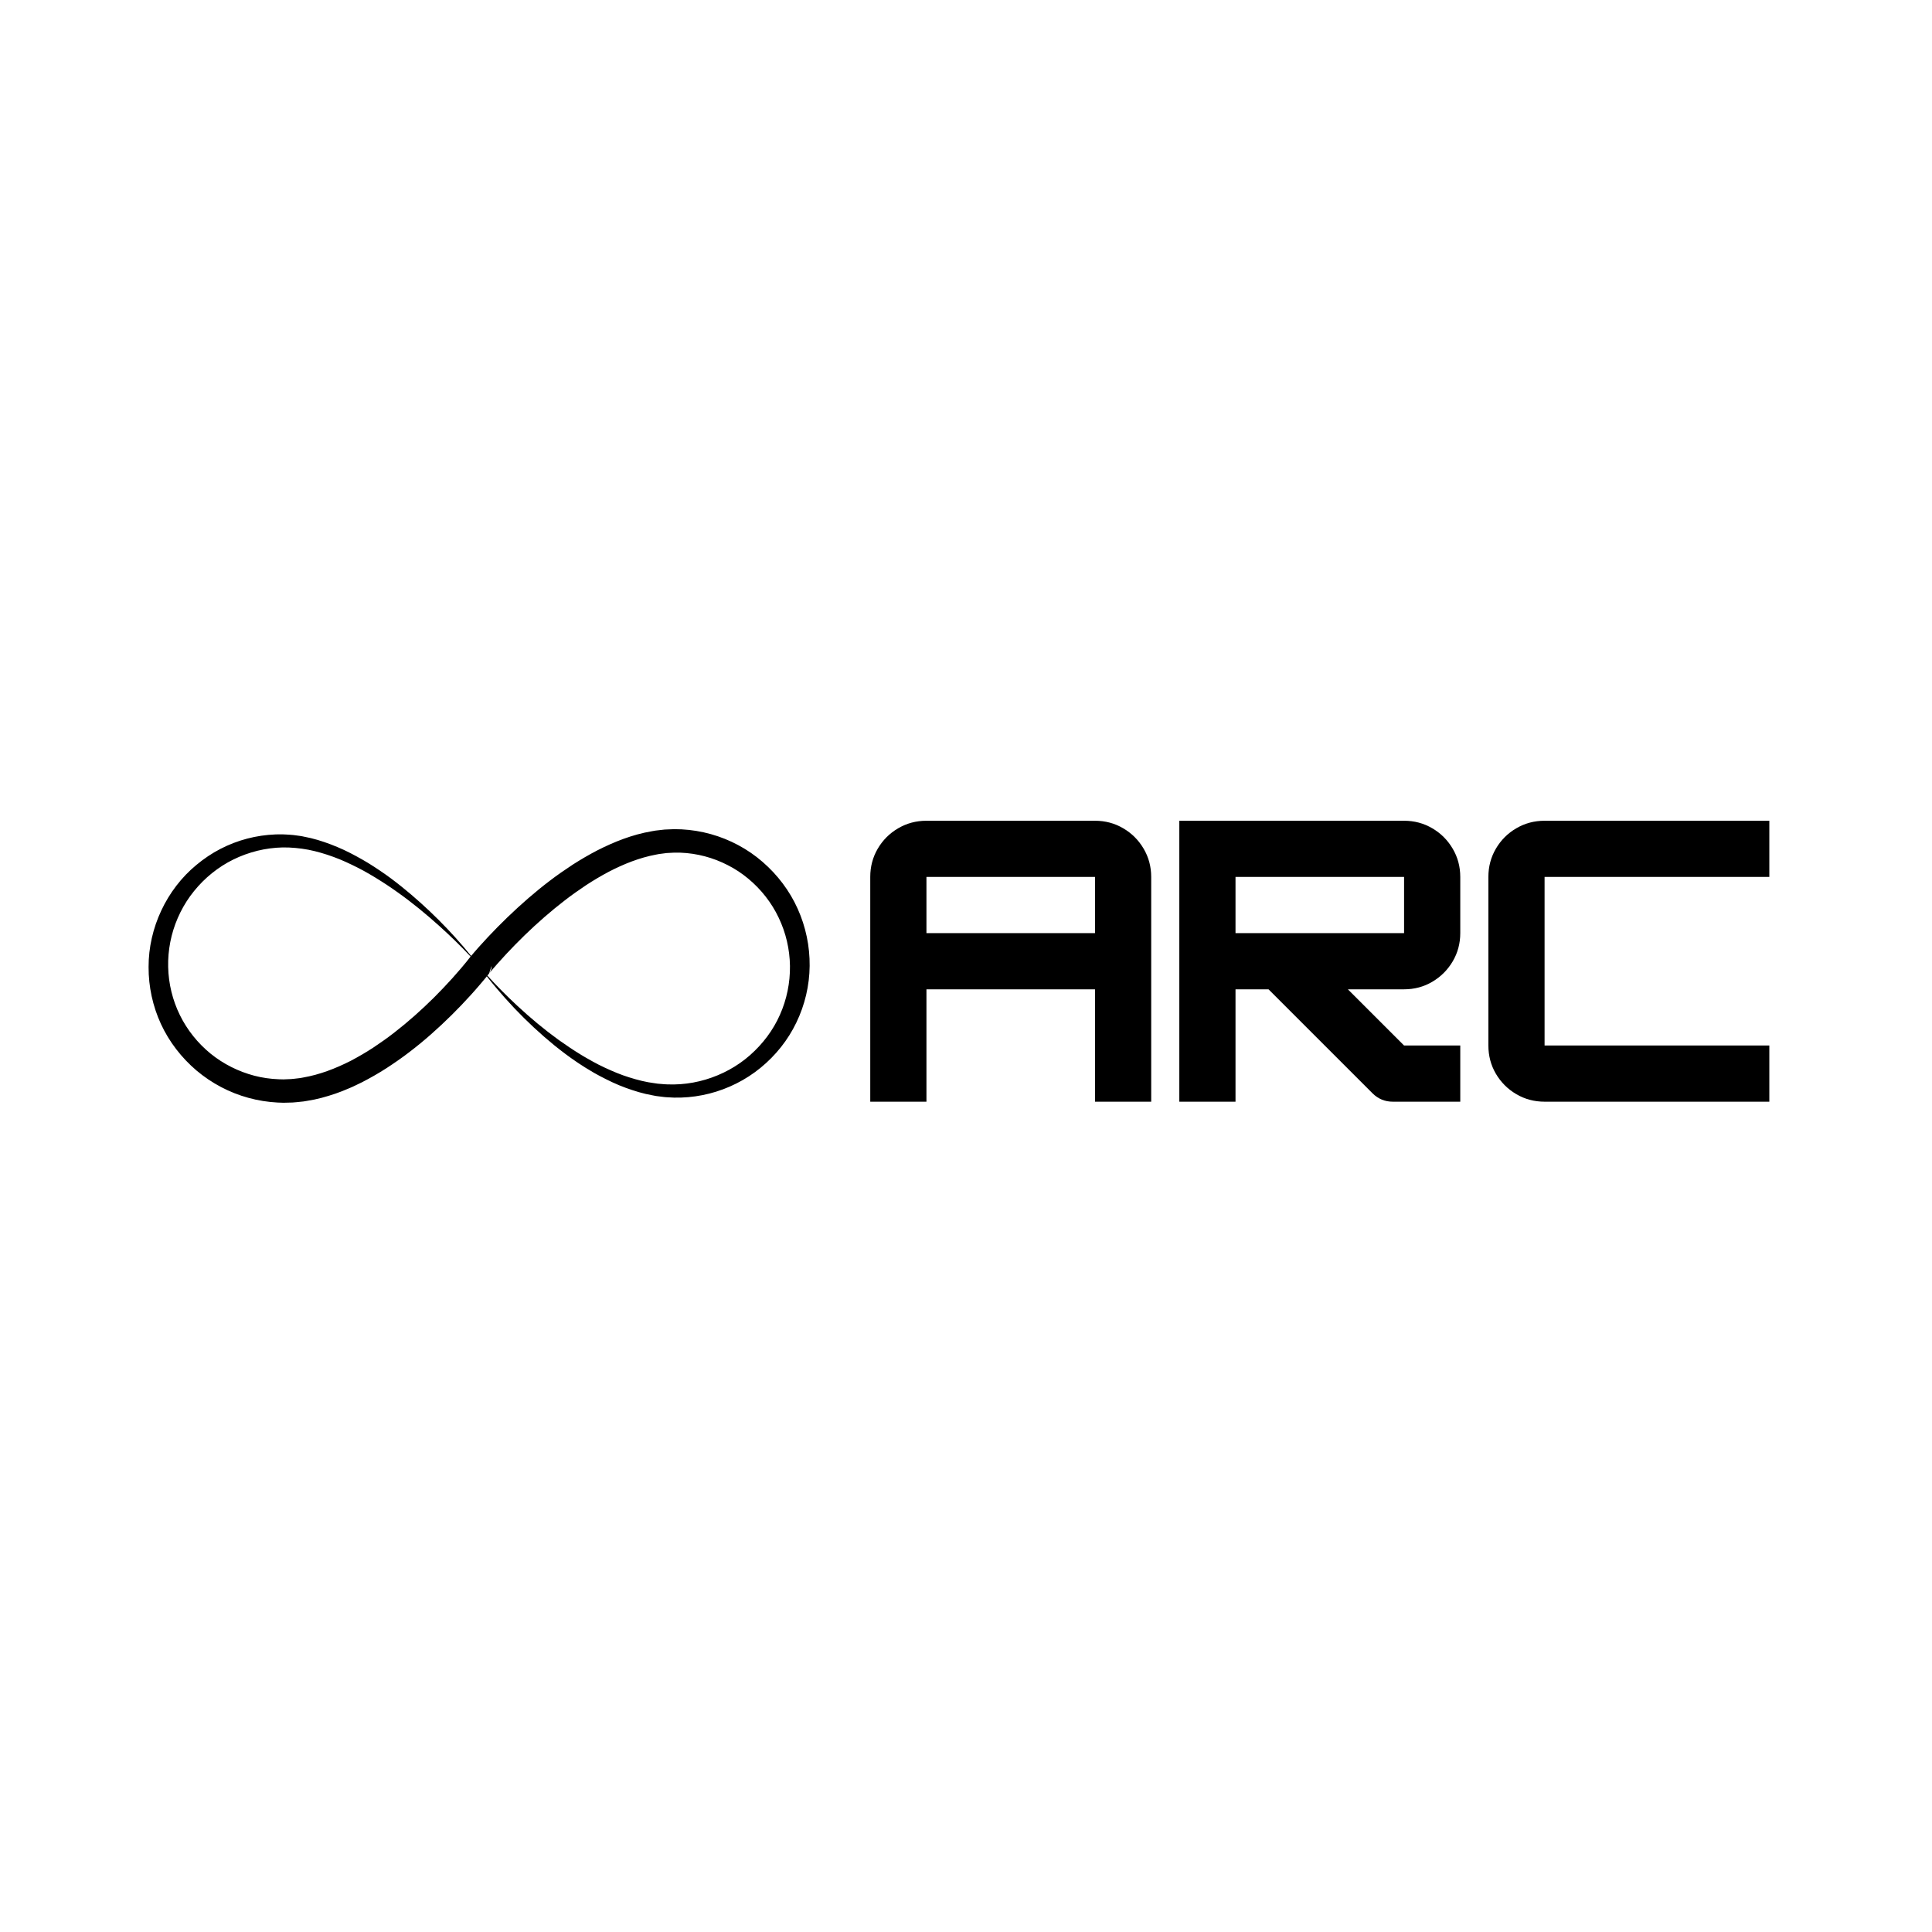
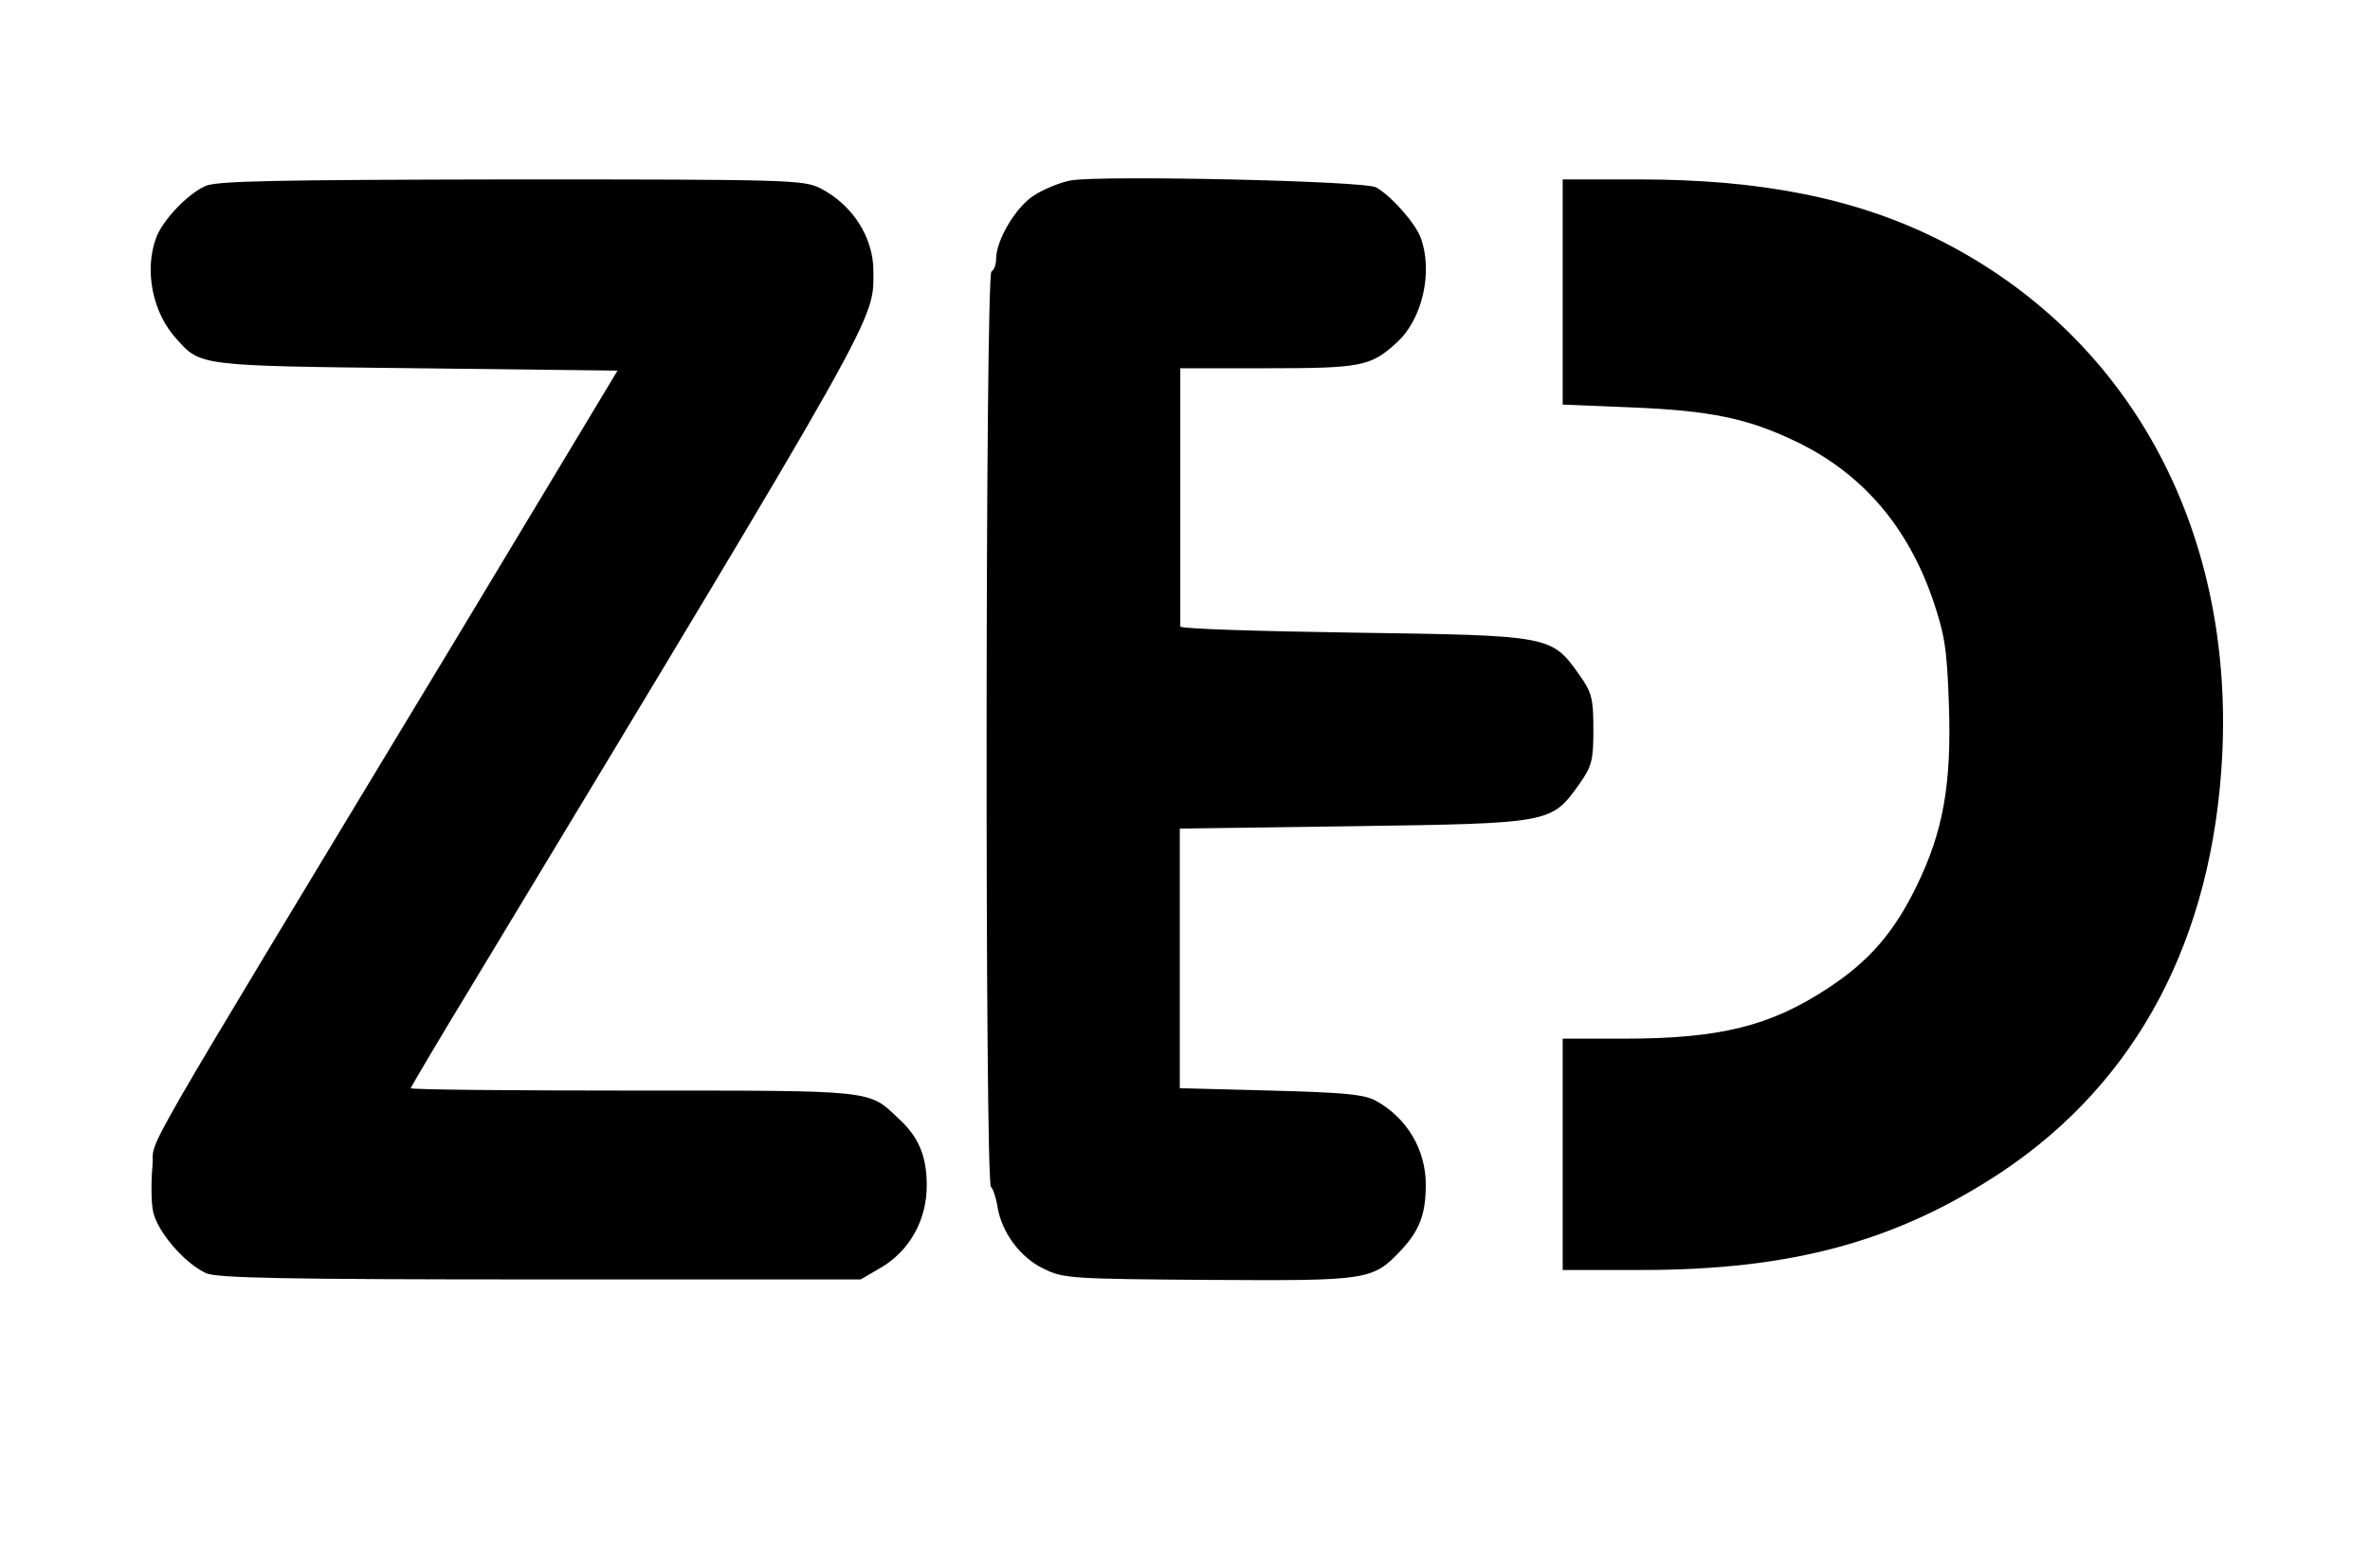
- <svg xmlns="http://www.w3.org/2000/svg" width="500" zoomAndPan="magnify" viewBox="0 0 375 375" height="500" preserveAspectRatio="xMidYMid meet" version="1.0">
-   <defs>
-     <g />
-     <clipPath id="d0567acdac">
-       <path d="M 28.84 160.941 L 157.066 160.941 L 157.066 214.043 L 28.84 214.043 Z M 28.84 160.941 " clip-rule="nonzero" />
-     </clipPath>
-   </defs>
-   <g clip-path="url(#d0567acdac)">
-     <path fill="#000000" d="M 151.383 196.973 C 150.066 199.961 148.047 202.633 145.578 204.809 C 143.109 206.988 140.141 208.594 136.965 209.543 C 135.375 210.016 133.73 210.32 132.07 210.438 C 131.652 210.457 131.234 210.488 130.816 210.492 L 129.57 210.48 C 129.359 210.484 129.152 210.469 128.945 210.449 L 128.32 210.395 L 127.691 210.344 C 127.484 210.32 127.277 210.285 127.066 210.254 C 125.398 210.051 123.746 209.625 122.121 209.113 C 120.492 208.613 118.906 207.938 117.348 207.211 L 116.184 206.645 L 115.039 206.035 C 114.656 205.836 114.281 205.617 113.91 205.398 C 113.535 205.176 113.152 204.973 112.789 204.738 C 111.305 203.836 109.863 202.863 108.441 201.852 C 105.617 199.809 102.922 197.562 100.359 195.172 C 98.363 193.316 96.434 191.387 94.605 189.359 L 94.918 188.969 L 95.418 187.496 C 95.445 187.945 95.277 188.504 94.996 188.871 C 94.859 189.047 94.973 188.902 94.945 188.934 L 94.973 188.906 L 95.07 188.785 L 95.27 188.547 L 95.68 188.062 L 96.52 187.098 C 97.086 186.453 97.664 185.82 98.25 185.191 C 99.422 183.934 100.629 182.707 101.859 181.508 C 104.328 179.121 106.91 176.852 109.617 174.773 C 110.961 173.727 112.355 172.754 113.762 171.809 C 115.18 170.887 116.625 170.023 118.105 169.238 C 121.066 167.695 124.168 166.465 127.324 165.879 C 127.523 165.84 127.719 165.793 127.918 165.766 L 128.512 165.691 L 129.102 165.613 L 129.398 165.574 L 129.695 165.559 L 130.875 165.496 C 131.273 165.488 131.676 165.504 132.074 165.504 C 133.668 165.562 135.254 165.801 136.793 166.207 C 138.336 166.613 139.832 167.191 141.254 167.922 C 142.68 168.645 144.023 169.535 145.258 170.566 C 147.723 172.621 149.762 175.207 151.141 178.121 C 152.535 181.027 153.289 184.242 153.332 187.492 C 153.371 190.738 152.715 193.992 151.383 196.973 Z M 91.215 185.828 L 91.188 185.863 L 91.086 185.992 C 91.078 186.004 91.066 186.02 91.055 186.035 L 91.062 186.02 L 90.688 186.492 L 90.289 186.984 C 90.02 187.312 89.75 187.637 89.473 187.961 C 88.922 188.613 88.359 189.258 87.785 189.891 C 86.637 191.164 85.453 192.406 84.242 193.617 C 81.812 196.027 79.258 198.309 76.57 200.391 C 75.234 201.441 73.848 202.41 72.445 203.344 C 71.035 204.27 69.582 205.109 68.105 205.891 C 65.141 207.398 62.039 208.59 58.867 209.141 L 58.273 209.25 L 57.68 209.32 C 57.281 209.359 56.887 209.426 56.488 209.445 L 55.297 209.496 C 55.199 209.496 55.102 209.504 55 209.508 L 54.703 209.5 L 54.102 209.484 C 52.508 209.426 50.918 209.199 49.371 208.797 C 46.285 207.988 43.359 206.527 40.867 204.504 C 38.383 202.473 36.328 199.91 34.91 197.02 C 33.492 194.129 32.711 190.926 32.641 187.684 C 32.566 184.438 33.199 181.18 34.5 178.188 C 35.148 176.691 35.957 175.262 36.914 173.934 C 37.879 172.613 38.977 171.383 40.199 170.285 C 41.422 169.191 42.762 168.219 44.199 167.406 C 45.637 166.602 47.164 165.949 48.746 165.469 C 50.324 164.984 51.965 164.676 53.625 164.547 C 55.289 164.41 56.941 164.508 58.605 164.73 C 60.27 164.953 61.918 165.383 63.535 165.91 C 64.348 166.164 65.141 166.484 65.941 166.793 C 66.727 167.137 67.523 167.461 68.293 167.852 C 69.074 168.211 69.832 168.625 70.598 169.027 C 71.352 169.457 72.109 169.871 72.844 170.332 C 73.59 170.777 74.312 171.262 75.047 171.727 C 75.766 172.215 76.492 172.695 77.195 173.207 C 78.617 174.215 80.004 175.277 81.359 176.379 C 82.715 177.484 84.043 178.625 85.344 179.797 C 87.422 181.672 89.43 183.625 91.348 185.668 L 91.328 185.691 Z M 154.836 176.406 C 153.281 172.922 150.918 169.805 148.027 167.301 C 145.141 164.785 141.668 162.93 137.961 161.898 C 136.109 161.383 134.195 161.07 132.273 160.973 C 131.793 160.965 131.312 160.941 130.832 160.941 L 129.379 161 L 129.016 161.016 L 128.656 161.055 L 127.219 161.219 C 126.98 161.25 126.75 161.301 126.512 161.344 C 122.73 161.988 119.215 163.391 115.93 165.062 C 114.293 165.91 112.711 166.84 111.168 167.824 C 109.645 168.828 108.145 169.859 106.703 170.965 C 103.816 173.16 101.098 175.543 98.504 178.039 C 97.207 179.289 95.945 180.57 94.711 181.883 C 94.098 182.539 93.488 183.207 92.887 183.879 C 92.586 184.219 92.289 184.559 91.992 184.902 L 91.551 185.426 L 91.449 185.547 C 87.461 180.641 82.957 176.141 78.004 172.141 C 77.316 171.578 76.605 171.047 75.898 170.508 C 75.184 169.984 74.465 169.461 73.719 168.969 C 72.988 168.461 72.227 167.996 71.473 167.516 C 70.703 167.066 69.941 166.598 69.145 166.184 C 68.363 165.742 67.551 165.363 66.742 164.965 C 65.918 164.602 65.098 164.227 64.246 163.914 C 62.555 163.27 60.809 162.723 59 162.395 C 58.773 162.352 58.551 162.293 58.324 162.266 L 57.637 162.172 C 57.18 162.113 56.723 162.039 56.258 162.023 C 55.797 162 55.332 161.957 54.871 161.949 C 54.406 161.953 53.945 161.938 53.48 161.961 C 51.633 162.031 49.785 162.301 47.984 162.773 C 46.184 163.242 44.434 163.918 42.777 164.773 C 41.117 165.633 39.559 166.684 38.121 167.883 C 32.336 172.652 28.816 180.125 28.84 187.711 C 28.824 191.496 29.645 195.305 31.242 198.766 C 32.844 202.227 35.23 205.312 38.141 207.785 C 41.062 210.25 44.523 212.086 48.227 213.094 C 50.074 213.605 51.98 213.902 53.895 214.004 L 54.613 214.027 L 54.973 214.043 C 55.094 214.043 55.215 214.035 55.332 214.035 L 56.777 213.996 C 57.262 213.977 57.734 213.906 58.211 213.863 L 58.926 213.789 L 59.629 213.672 C 61.52 213.391 63.34 212.871 65.117 212.27 L 66.434 211.785 C 66.871 211.617 67.293 211.426 67.723 211.25 L 68.367 210.977 L 68.996 210.676 C 69.41 210.477 69.832 210.281 70.246 210.074 C 71.887 209.23 73.484 208.316 75.023 207.328 C 76.551 206.328 78.055 205.297 79.492 204.184 C 80.934 203.082 82.336 201.934 83.688 200.734 C 85.039 199.539 86.363 198.309 87.641 197.039 C 88.922 195.773 90.168 194.473 91.375 193.137 C 91.98 192.469 92.578 191.793 93.164 191.102 C 93.461 190.762 93.75 190.414 94.039 190.062 L 94.473 189.531 L 94.492 189.508 C 95.082 190.262 95.691 191.008 96.312 191.742 C 97.449 193.09 98.629 194.406 99.84 195.691 C 102.277 198.254 104.871 200.676 107.625 202.922 C 109.008 204.031 110.426 205.113 111.906 206.109 C 112.27 206.367 112.652 206.598 113.027 206.844 C 113.398 207.09 113.777 207.332 114.164 207.555 L 115.316 208.246 L 116.496 208.891 C 118.086 209.727 119.715 210.516 121.422 211.133 C 123.121 211.754 124.875 212.297 126.688 212.609 C 126.91 212.652 127.137 212.703 127.363 212.738 L 128.738 212.91 C 128.965 212.941 129.195 212.969 129.426 212.973 L 130.816 213.047 C 131.277 213.059 131.738 213.039 132.203 213.039 C 134.055 212.984 135.906 212.715 137.707 212.258 C 141.316 211.336 144.738 209.629 147.637 207.25 C 150.539 204.879 152.949 201.871 154.578 198.465 C 156.223 195.062 157.117 191.285 157.152 187.492 C 157.195 183.703 156.402 179.883 154.836 176.406 " fill-opacity="1" fill-rule="nonzero" />
-   </g>
-   <g fill="#000000" fill-opacity="1">
-     <g transform="translate(166.1817, 213.8379)">
-       <g>
-         <path d="M 13.641 -54.531 L 46.359 -54.531 C 48.359 -54.531 50.188 -54.039 51.844 -53.062 C 53.5 -52.094 54.816 -50.773 55.797 -49.109 C 56.773 -47.453 57.266 -45.625 57.266 -43.625 L 57.266 0 L 46.359 0 L 46.359 -21.812 L 13.641 -21.812 L 13.641 0 L 2.734 0 L 2.734 -43.625 C 2.734 -45.625 3.219 -47.453 4.188 -49.109 C 5.164 -50.773 6.484 -52.094 8.141 -53.062 C 9.805 -54.039 11.641 -54.531 13.641 -54.531 Z M 13.641 -43.625 L 13.641 -32.719 L 46.359 -32.719 L 46.359 -43.625 Z M 13.641 -43.625 " />
-       </g>
-     </g>
-   </g>
-   <g fill="#000000" fill-opacity="1">
-     <g transform="translate(226.1713, 213.8379)">
-       <g>
-         <path d="M 57.266 -43.625 L 57.266 -32.719 C 57.266 -30.719 56.773 -28.891 55.797 -27.234 C 54.816 -25.578 53.5 -24.258 51.844 -23.281 C 50.188 -22.301 48.359 -21.812 46.359 -21.812 L 35.453 -21.812 L 46.359 -10.906 L 57.266 -10.906 L 57.266 0 L 44.172 0 C 42.629 0 41.312 -0.547 40.219 -1.641 L 20.047 -21.812 L 13.641 -21.812 L 13.641 0 L 2.734 0 L 2.734 -54.531 L 46.359 -54.531 C 48.359 -54.531 50.188 -54.039 51.844 -53.062 C 53.5 -52.094 54.816 -50.773 55.797 -49.109 C 56.773 -47.453 57.266 -45.625 57.266 -43.625 Z M 46.359 -43.625 L 13.641 -43.625 L 13.641 -32.719 L 46.359 -32.719 Z M 46.359 -43.625 " />
-       </g>
-     </g>
-   </g>
-   <g fill="#000000" fill-opacity="1">
-     <g transform="translate(286.1608, 213.8379)">
-       <g>
-         <path d="M 57.266 0 L 13.641 0 C 11.641 0 9.805 -0.488 8.141 -1.469 C 6.484 -2.445 5.164 -3.766 4.188 -5.422 C 3.219 -7.078 2.734 -8.906 2.734 -10.906 L 2.734 -43.625 C 2.734 -45.625 3.219 -47.453 4.188 -49.109 C 5.164 -50.773 6.484 -52.094 8.141 -53.062 C 9.805 -54.039 11.641 -54.531 13.641 -54.531 L 57.266 -54.531 L 57.266 -43.625 L 13.641 -43.625 L 13.641 -10.906 L 57.266 -10.906 Z M 57.266 0 " />
-       </g>
-     </g>
+ <svg xmlns="http://www.w3.org/2000/svg" version="1.0" width="502pt" height="332pt" viewBox="0 0 502 332" preserveAspectRatio="xMidYMid meet">
+   <g transform="translate(0,332) scale(0.1,-0.1)" fill="#000000" stroke="none">
+     <path d="M2269 2938 c-23 -4 -59 -19 -79 -32 -39 -25 -80 -95 -80 -134 0 -11 -4 -24 -10 -27 -13 -8 -14 -1931 -1 -1939 4 -3 11 -23 14 -43 9 -54 49 -108 99 -131 40 -20 63 -21 348 -23 338 -2 347 -1 407 62 40 43 53 77 53 140 0 74 -40 141 -105 177 -24 14 -69 18 -223 22 l-193 5 0 275 0 275 368 5 c418 6 419 6 478 89 27 38 30 51 30 116 0 65 -3 78 -30 116 -59 83 -60 83 -478 89 -202 3 -367 8 -367 13 0 4 0 129 0 277 l0 270 185 0 c197 0 219 4 273 54 55 49 78 151 51 223 -11 30 -62 88 -94 106 -23 14 -579 26 -646 15z" />
+     <path d="M435 2926 c-38 -17 -90 -72 -104 -109 -26 -69 -8 -160 43 -215 51 -57 46 -57 508 -62 l426 -5 -334 -555 c-714 -1182 -645 -1063 -651 -1129 -3 -33 -3 -75 1 -96 8 -43 68 -112 113 -132 26 -10 164 -13 709 -13 l677 0 43 25 c61 36 97 101 97 174 0 62 -17 103 -60 142 -64 61 -49 59 -563 59 -258 0 -470 2 -470 5 0 2 59 102 132 222 870 1441 848 1402 848 1509 0 71 -44 140 -112 175 -35 18 -67 19 -655 19 -495 -1 -624 -3 -648 -14z" />
+     <path d="M3310 2701 l0 -238 148 -6 c166 -7 244 -23 348 -73 138 -67 234 -178 288 -334 25 -74 30 -103 34 -221 6 -170 -12 -270 -68 -385 -48 -99 -101 -160 -188 -217 -123 -81 -230 -107 -433 -107 l-129 0 0 -245 0 -245 168 0 c318 0 540 61 761 207 288 192 448 494 468 883 24 485 -200 892 -602 1093 -174 87 -375 127 -634 127 l-161 0 0 -239z" />
  </g>
</svg>
